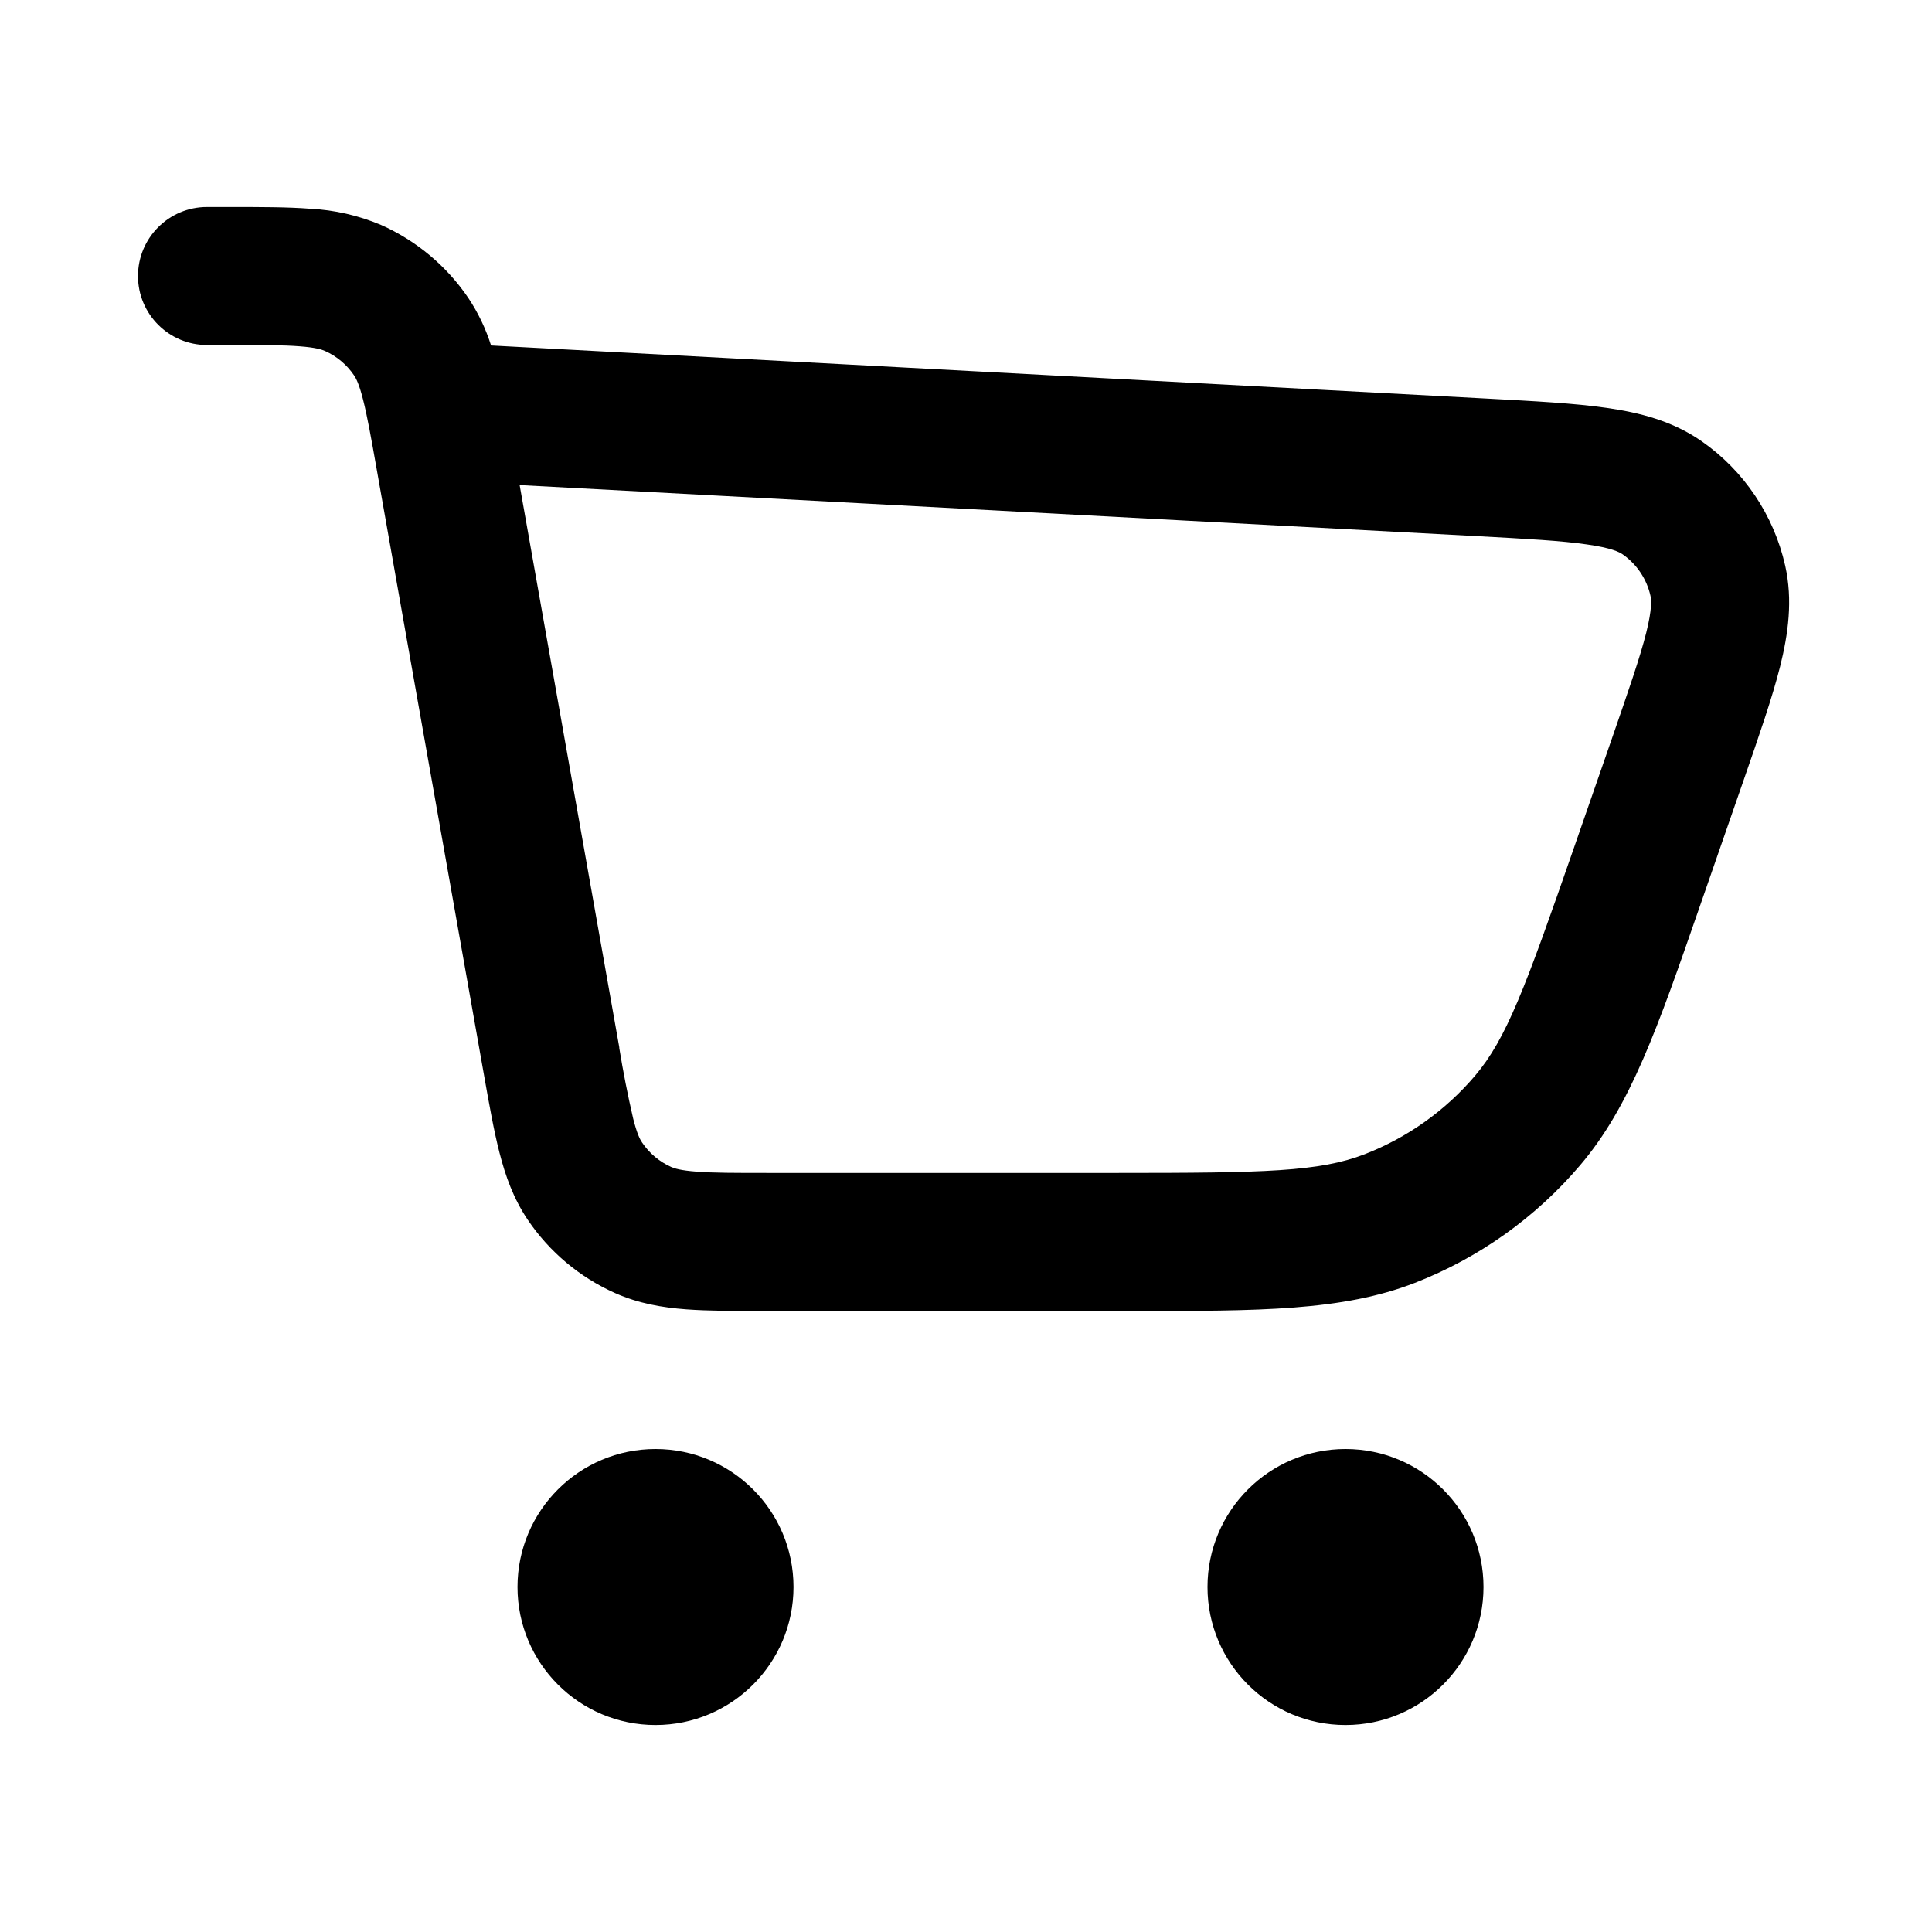
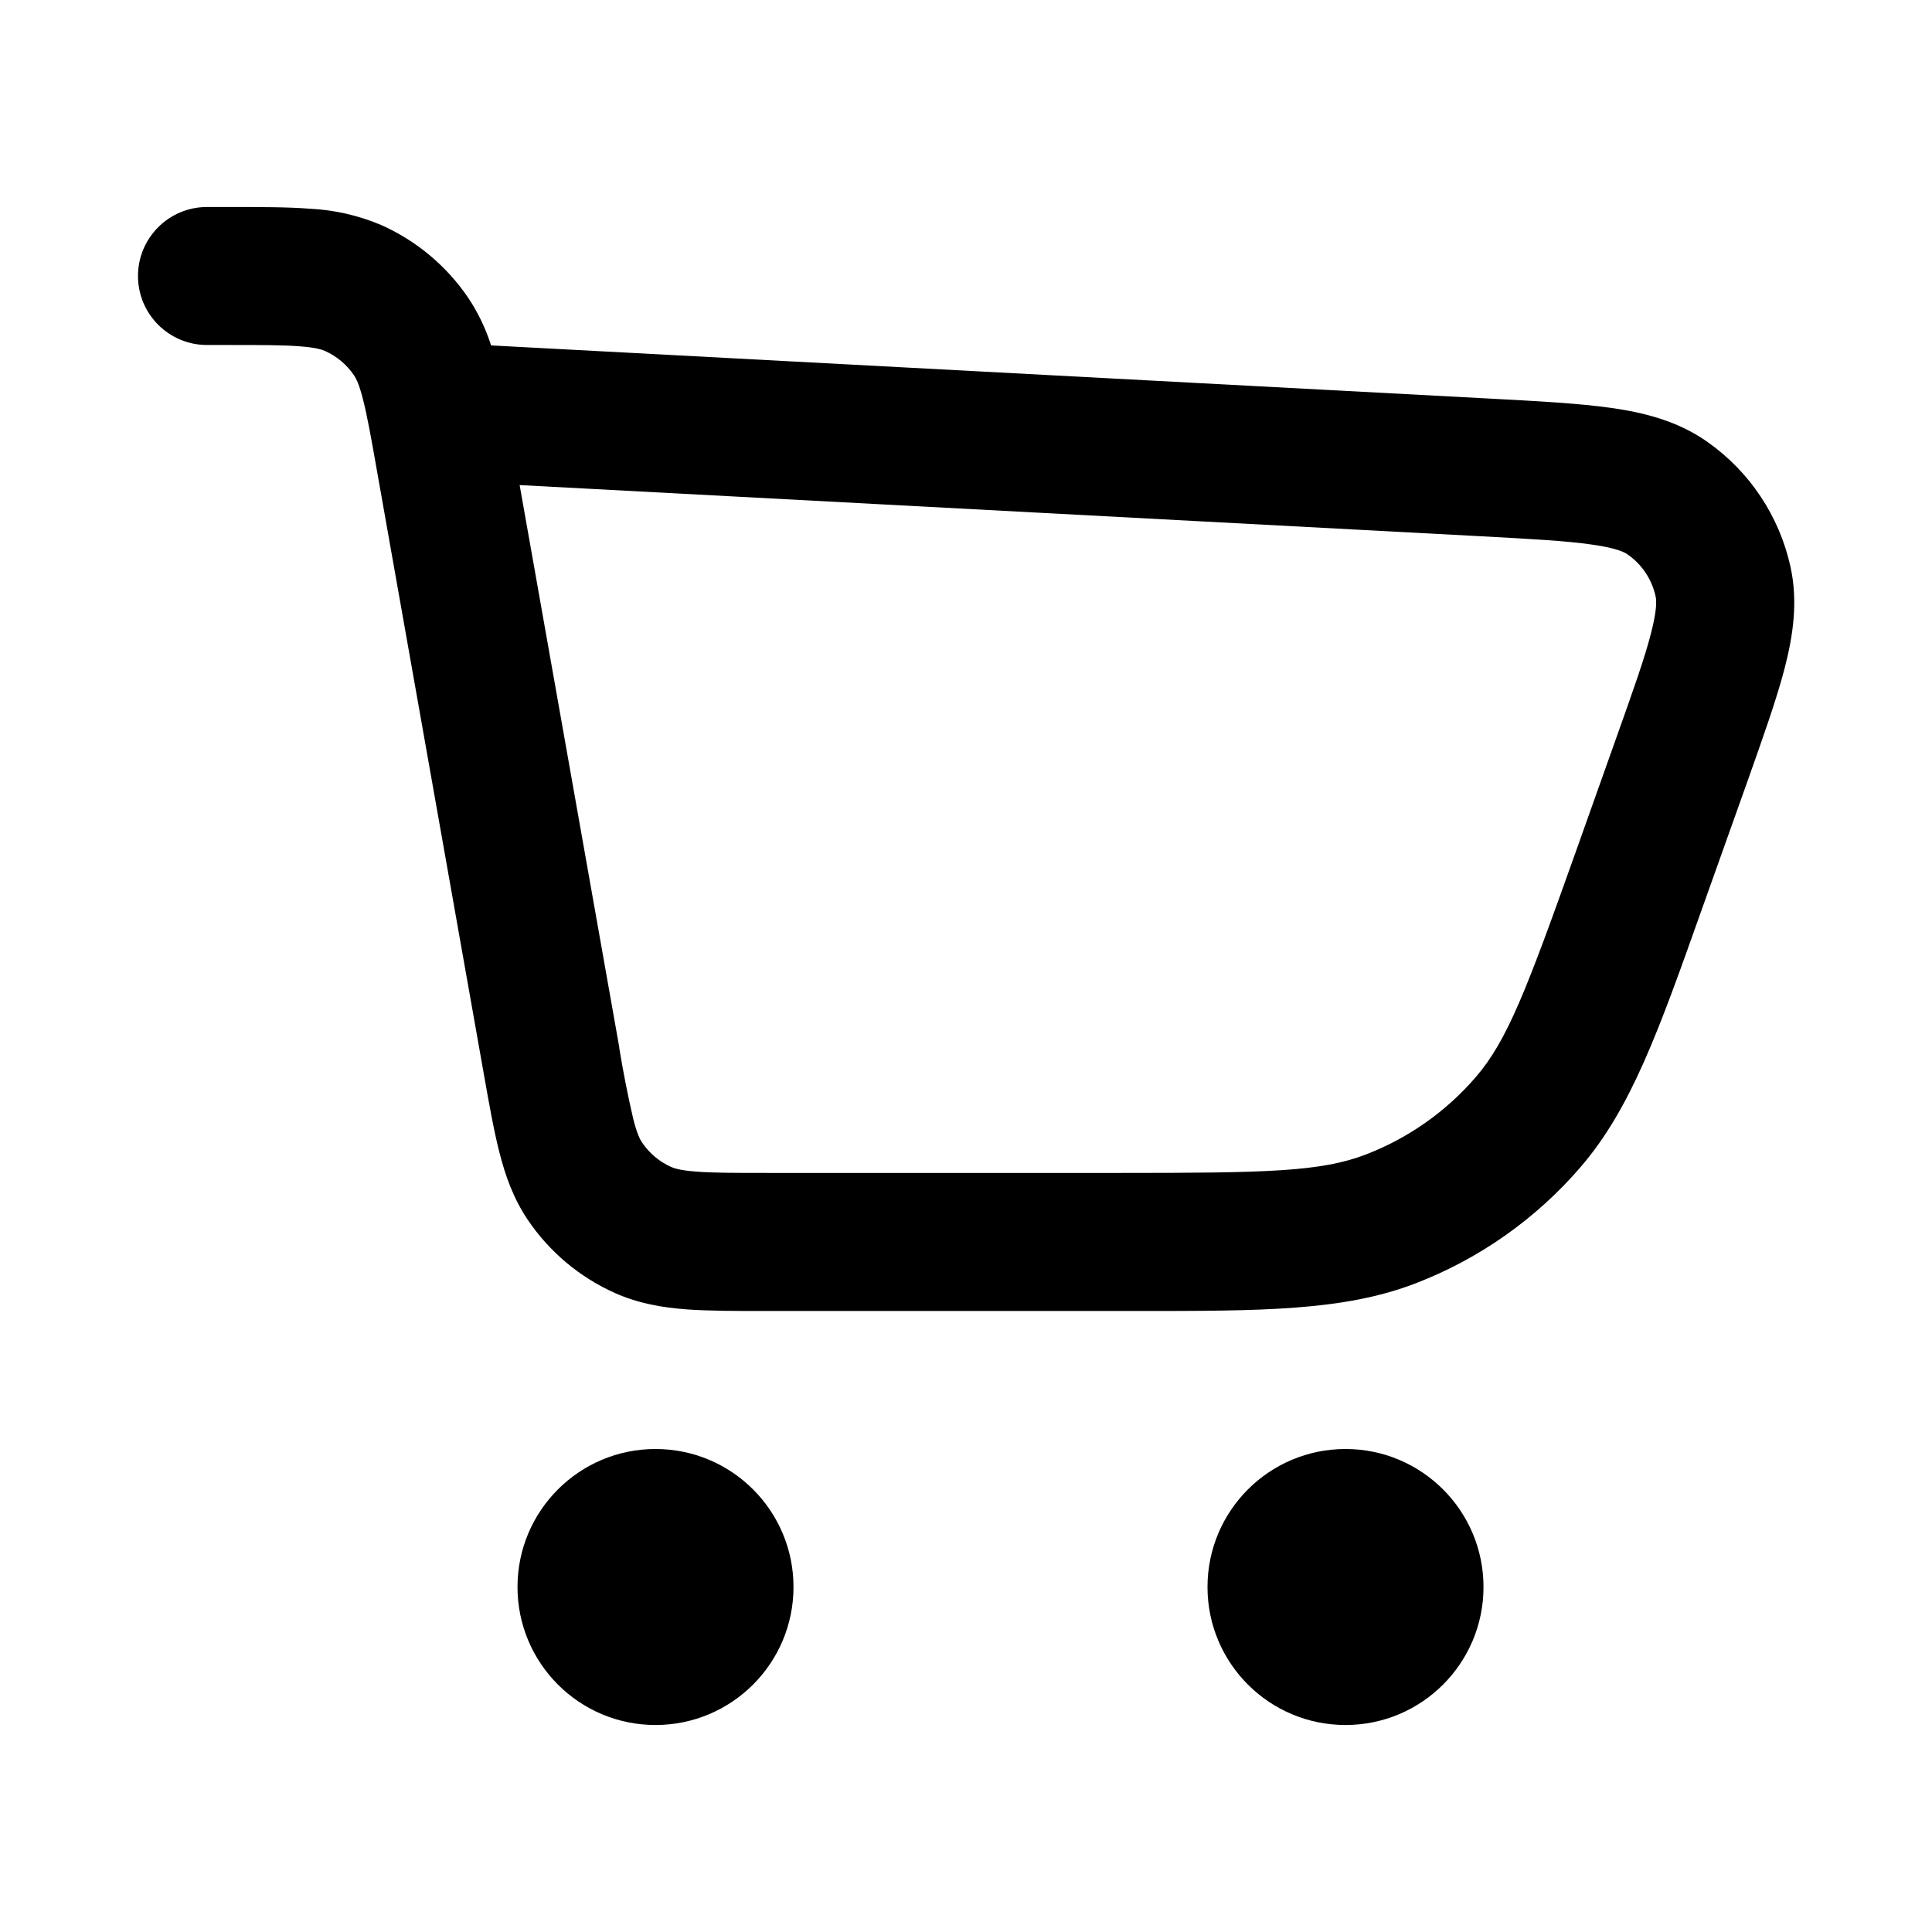
<svg xmlns="http://www.w3.org/2000/svg" width="28" height="28" fill="currentColor" viewBox="0 0 28 28">
-   <path fill-rule="evenodd" d="M3.296 5c.492 0 .806 0 1.047.019.228.017.318.046.366.067a1 1 0 0 1 .422.354c.03.044.074.127.13.349.06.234.116.543.201 1.027l1.55 8.75c.078.441.146.825.227 1.14.086.337.202.664.41.973a3 3 0 0 0 1.267 1.062c.34.151.683.209 1.029.235.325.024.715.024 1.162.024h5.302c1.843 0 3.045.001 4.097-.408a6 6 0 0 0 2.393-1.703c.732-.86 1.126-1.995 1.73-3.736l.642-1.849c.224-.646.414-1.192.528-1.646.117-.47.186-.96.073-1.461a3 3 0 0 0-1.21-1.802c-.423-.295-.901-.416-1.38-.484-.464-.067-1.042-.097-1.725-.134l-14.44-.77a2.722 2.722 0 0 0-.328-.686A3 3 0 0 0 5.522 3.26a3.03 3.03 0 0 0-1.029-.235C4.168 3 3.778 3 3.331 3H3a1 1 0 0 0 0 2h.296Zm5.68 10.184L7.531 7.03l13.874.74c.74.04 1.227.067 1.592.12.358.05.474.112.52.144a1 1 0 0 1 .403.601c.012.054.026.185-.062.536-.09.357-.25.819-.492 1.518l-.558 1.606c-.7 2.014-.975 2.76-1.432 3.297a4 4 0 0 1-1.596 1.135c-.657.255-1.452.272-3.584.272h-5.055c-.492 0-.806 0-1.047-.019-.228-.017-.318-.046-.366-.067a1 1 0 0 1-.422-.354c-.03-.044-.074-.127-.13-.349a15.63 15.63 0 0 1-.202-1.027Z M7.5 23a2 2 0 1 1 4 0 2 2 0 0 1-4 0Zm10 0a2 2 0 1 1 4 0 2 2 0 0 1-4 0Z" />
+   <path fill-rule="evenodd" d="M3.296 5c.492 0 .806 0 1.047.019.228.017.318.046.366.067a1 1 0 0 1 .422.354c.03.044.074.127.13.349.06.234.116.543.201 1.027l1.55 8.75c.078.441.146.825.227 1.14.086.337.202.664.41.973a3 3 0 0 0 1.267 1.062c.34.151.683.209 1.029.235.325.024.715.024 1.162.024h5.346c1.83 0 3.023.001 4.069-.403a6.001 6.001 0 0 0 2.385-1.683c.732-.85 1.132-1.975 1.744-3.698l.67-1.88c.23-.65.426-1.198.544-1.654.122-.472.195-.963.084-1.468a3 3 0 0 0-1.21-1.814c-.423-.297-.904-.419-1.386-.488-.466-.066-1.049-.097-1.736-.134l-14.5-.772a2.722 2.722 0 0 0-.328-.685A3 3 0 0 0 5.522 3.26a3.03 3.03 0 0 0-1.029-.235C4.168 3 3.778 3 3.331 3H3a1 1 0 0 0 0 2h.296Zm5.68 10.184L7.531 7.03l13.934.742c.744.04 1.236.067 1.603.12.361.05.478.113.523.145a1 1 0 0 1 .403.605c.012.054.025.185-.067.538-.092.36-.257.824-.507 1.526l-.583 1.64c-.71 1.994-.99 2.731-1.447 3.262a4 4 0 0 1-1.59 1.122c-.654.253-1.442.269-3.558.269h-5.101c-.492 0-.806 0-1.047-.019-.228-.017-.318-.046-.366-.067a1 1 0 0 1-.422-.354c-.03-.044-.074-.127-.13-.349a15.63 15.63 0 0 1-.202-1.027Z M7.5 23a2 2 0 1 1 4 0 2 2 0 0 1-4 0Zm10 0a2 2 0 1 1 4 0 2 2 0 0 1-4 0Z" />
</svg>
